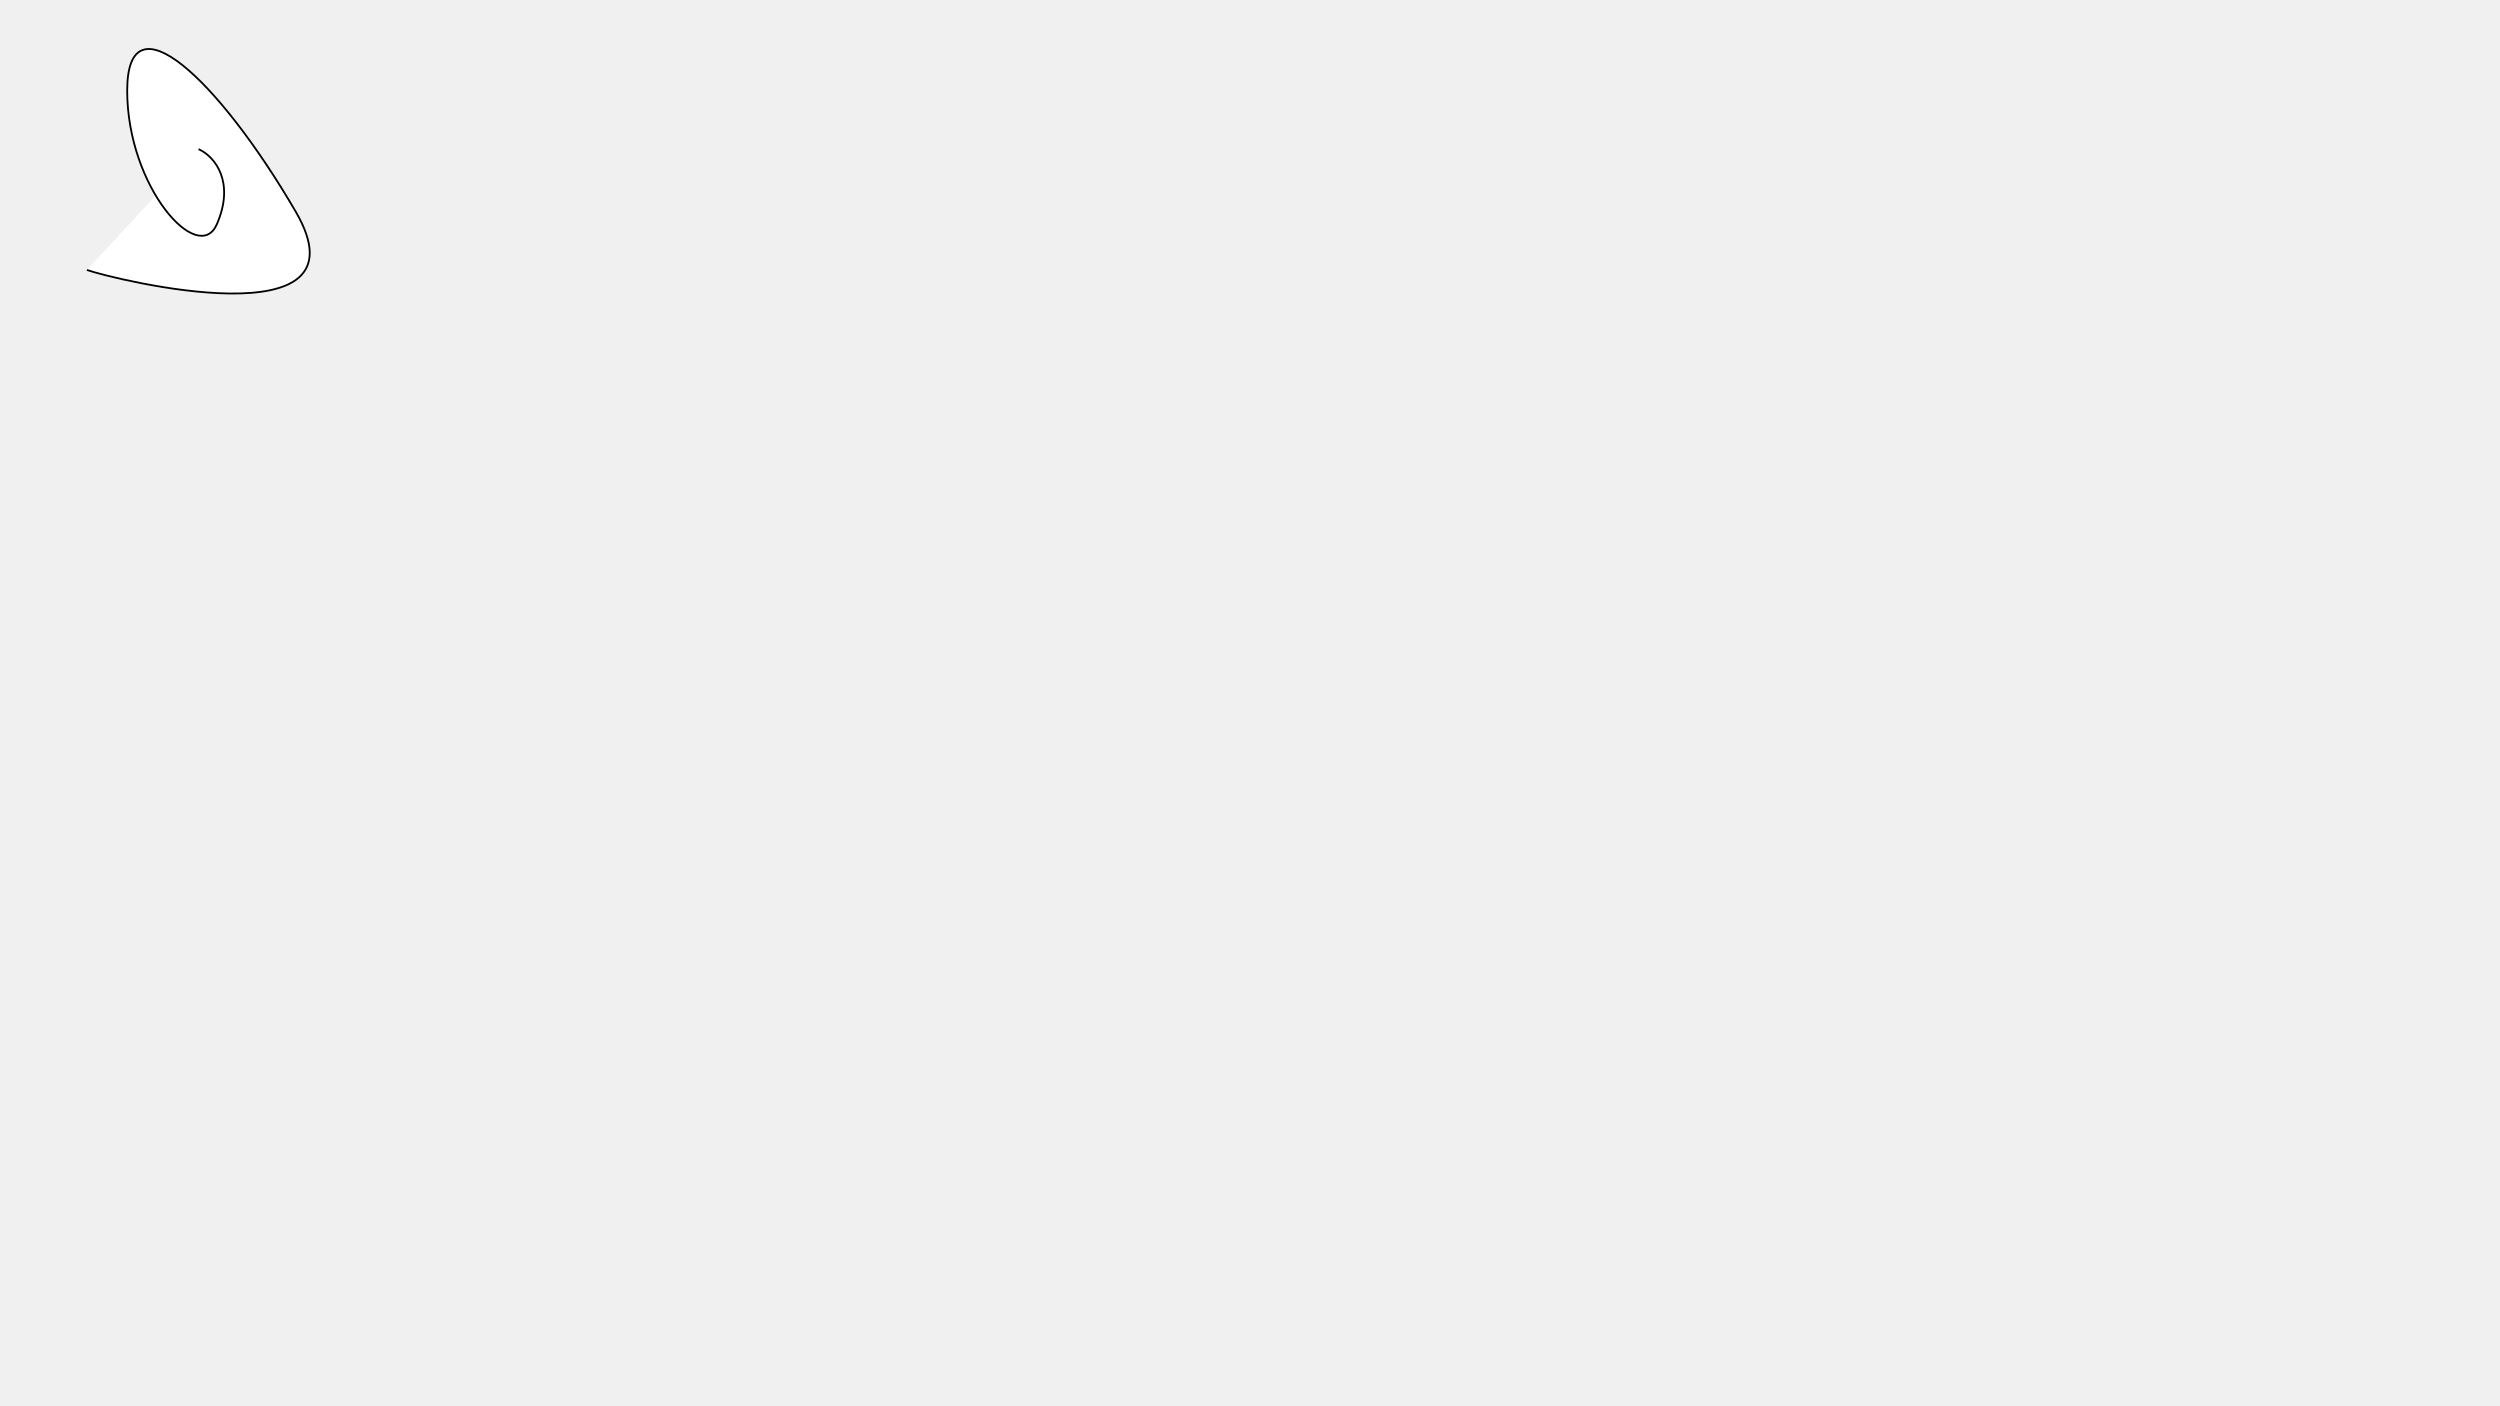
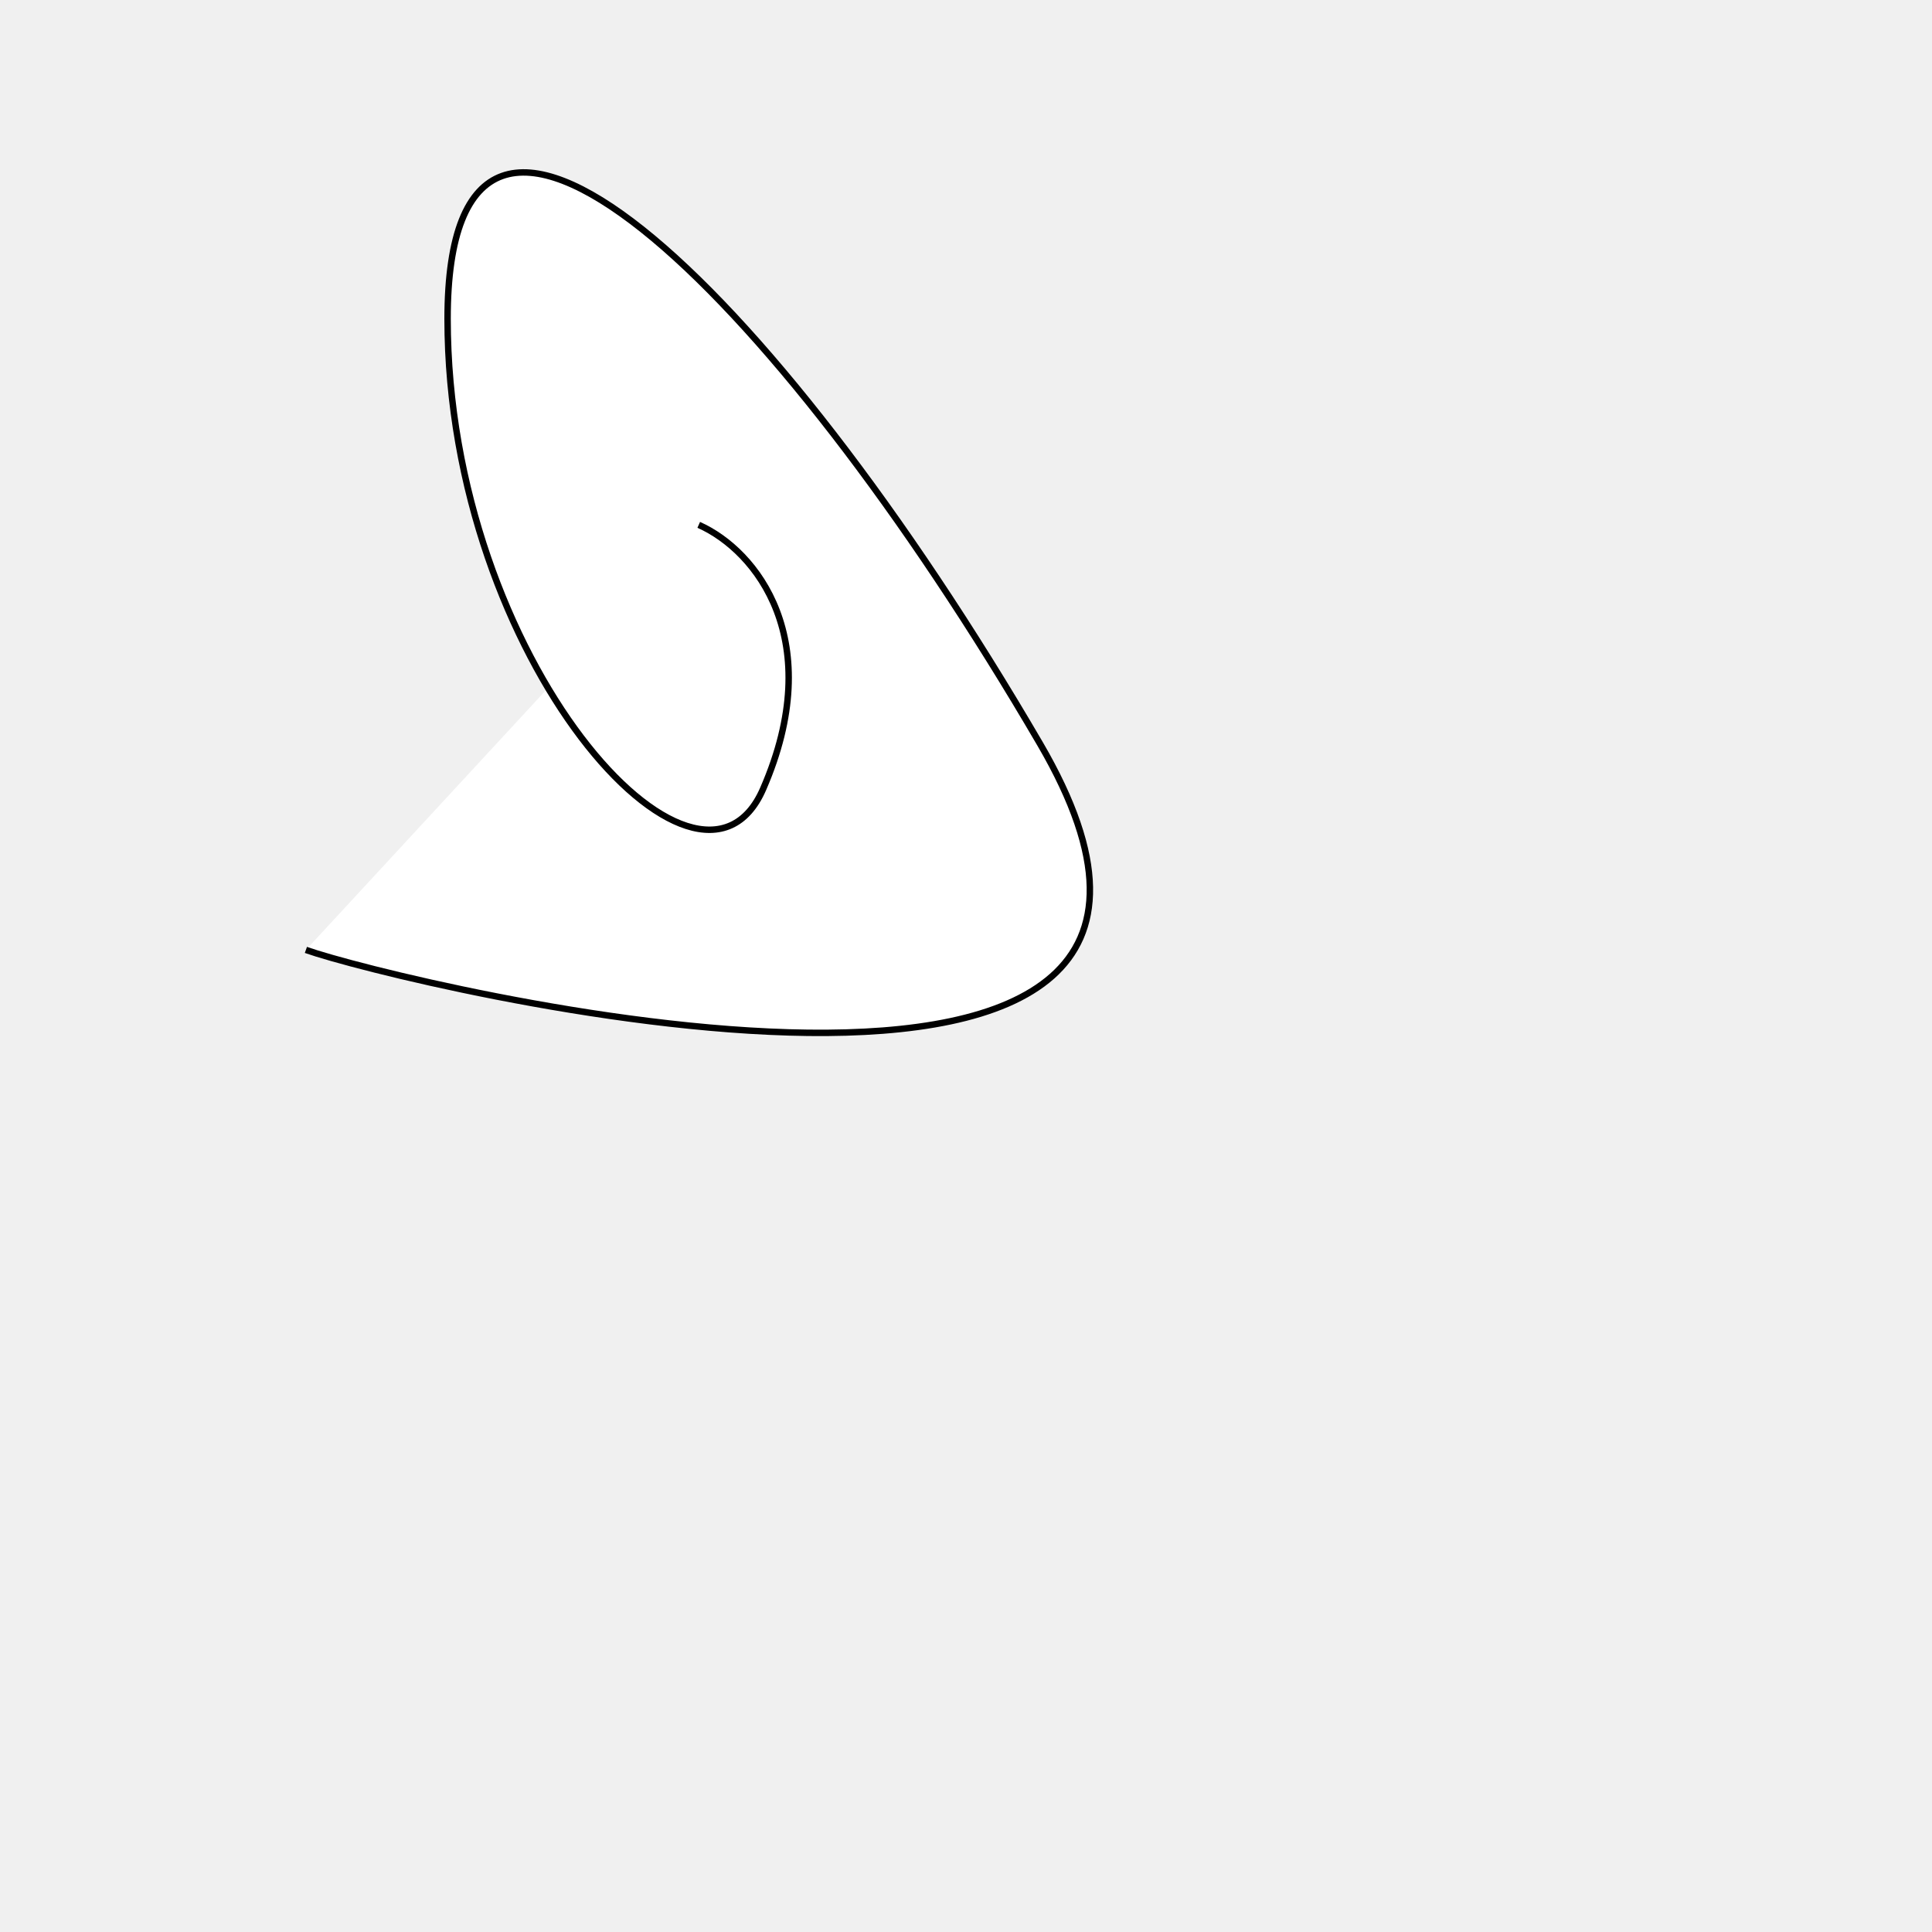
- <svg xmlns="http://www.w3.org/2000/svg" version="1.1" baseProfile="tiny" id="レイヤー_1" x="0px" y="0px" viewBox="0 0 1366 768" xml:space="preserve">
+ <svg xmlns="http://www.w3.org/2000/svg" version="1.1" baseProfile="tiny" id="レイヤー_1" x="0px" y="0px" viewBox="0 0 300 300" xml:space="preserve">
  <path fill="#FFFFFF" stroke="#000000" stroke-miterlimit="10" d="M47.5,147.5c14,5,156,40,114-32s-92-119-92-66s39,96,49,73s-1-37-10-41" />
</svg>
